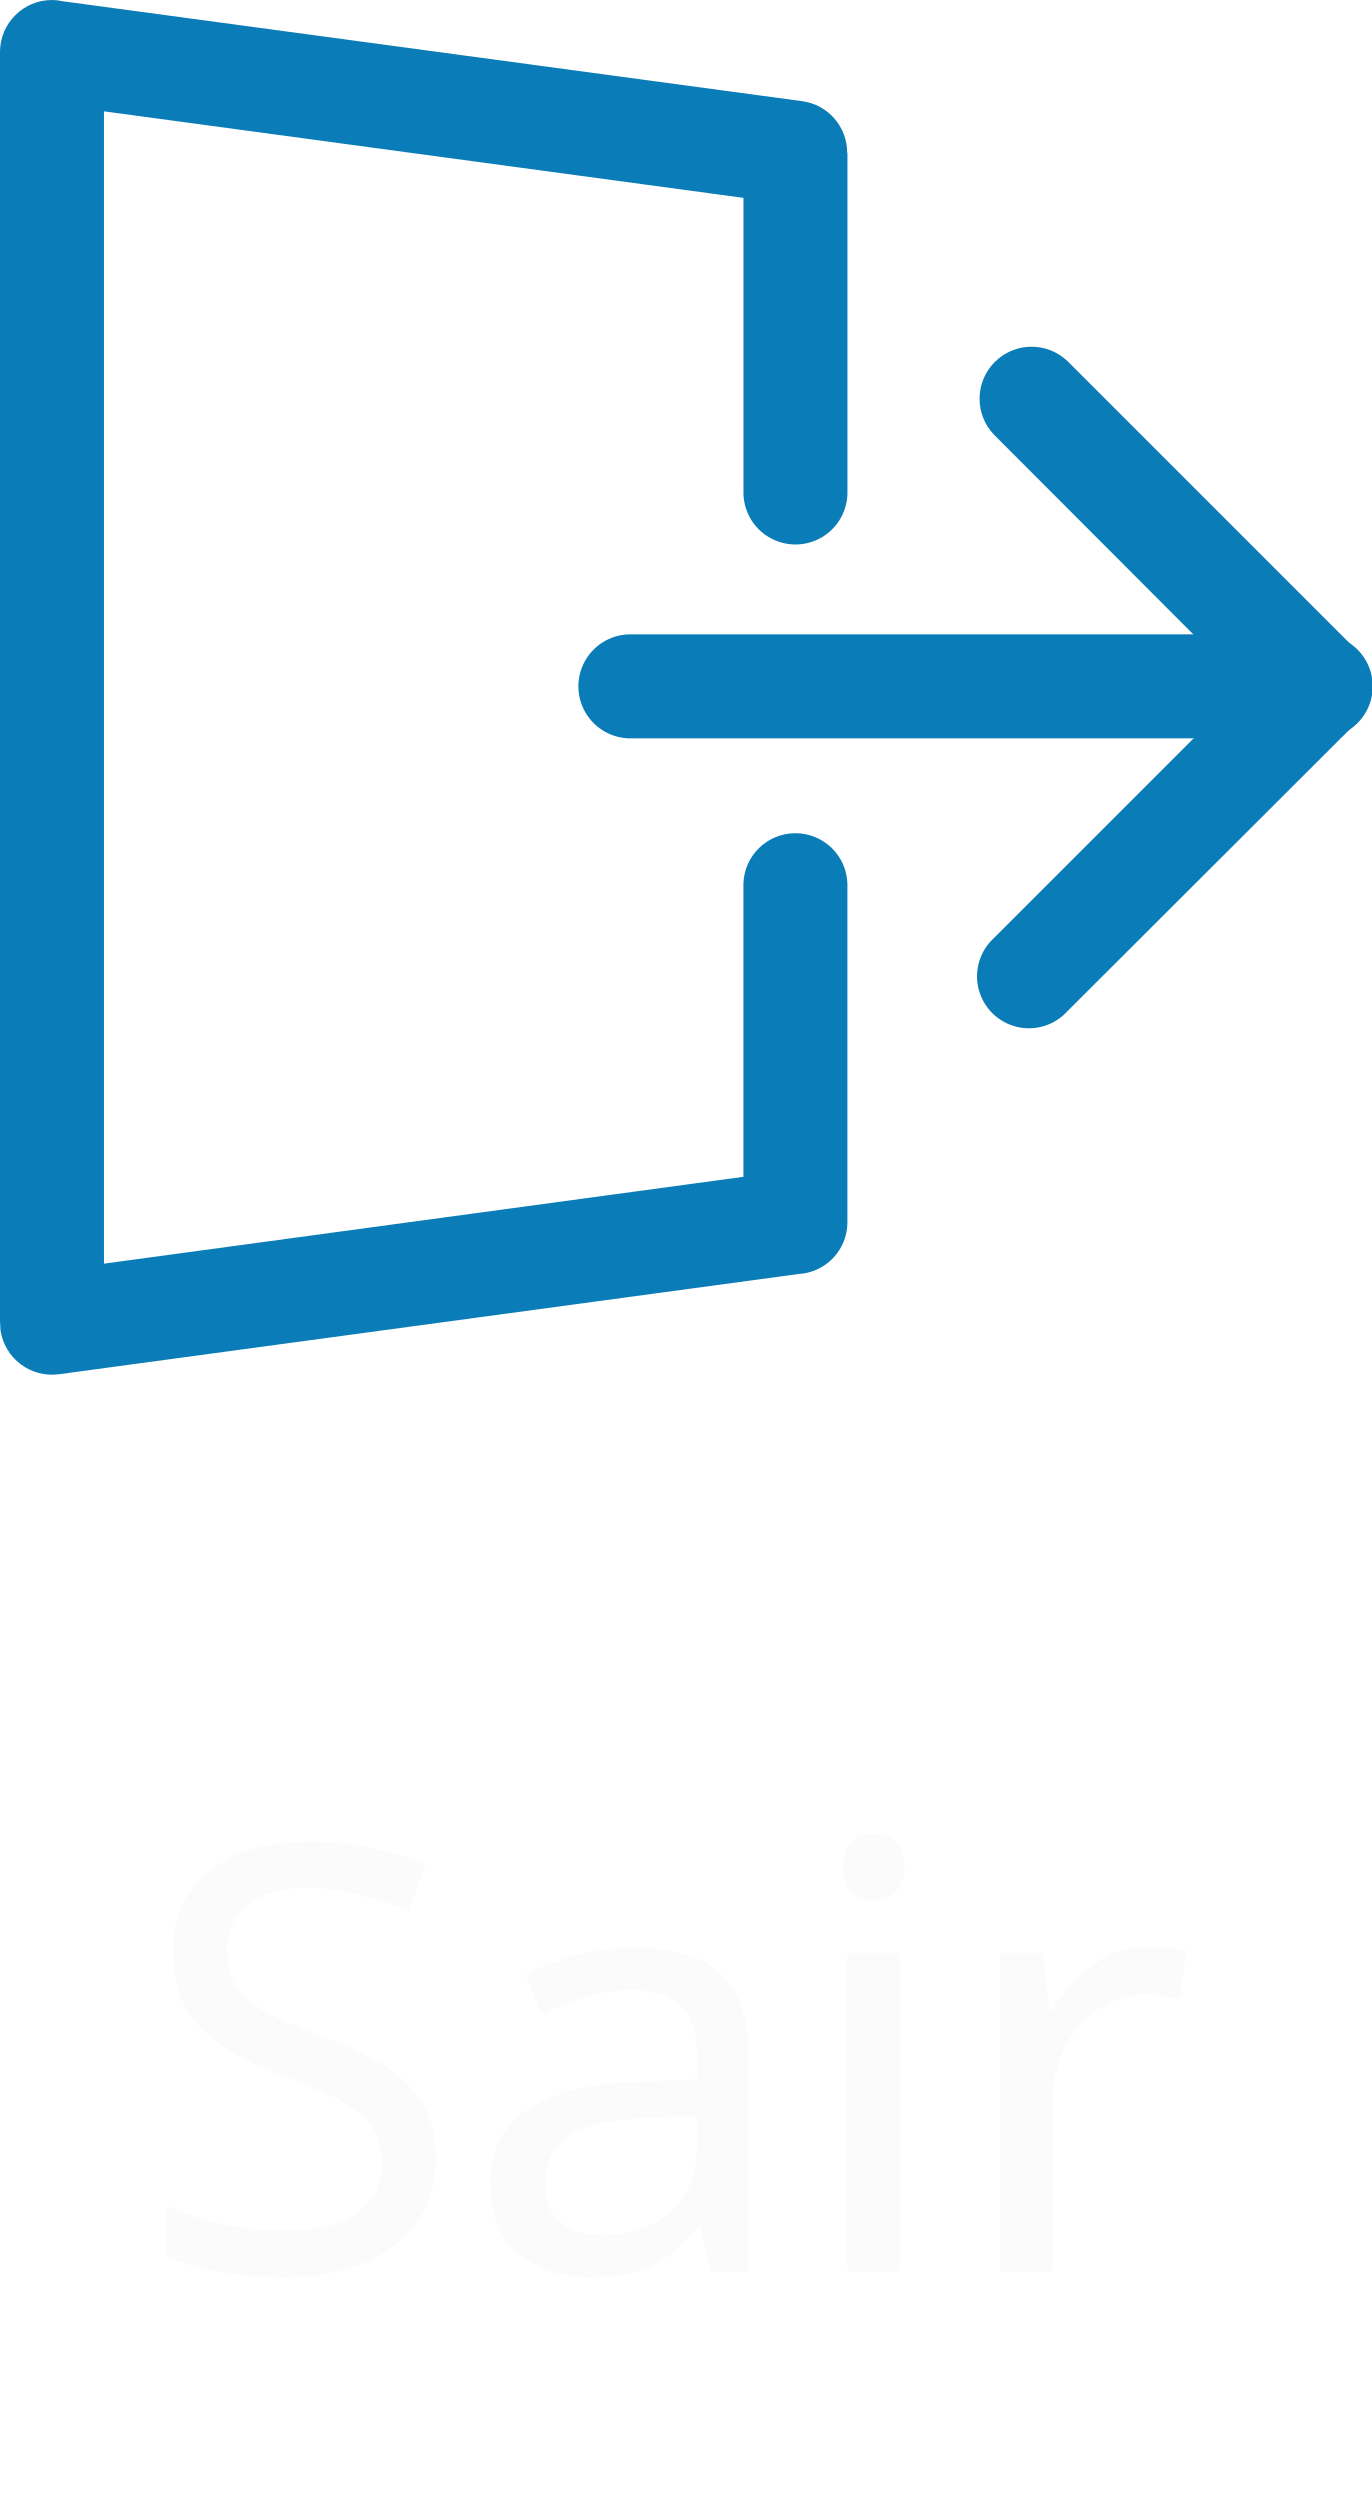
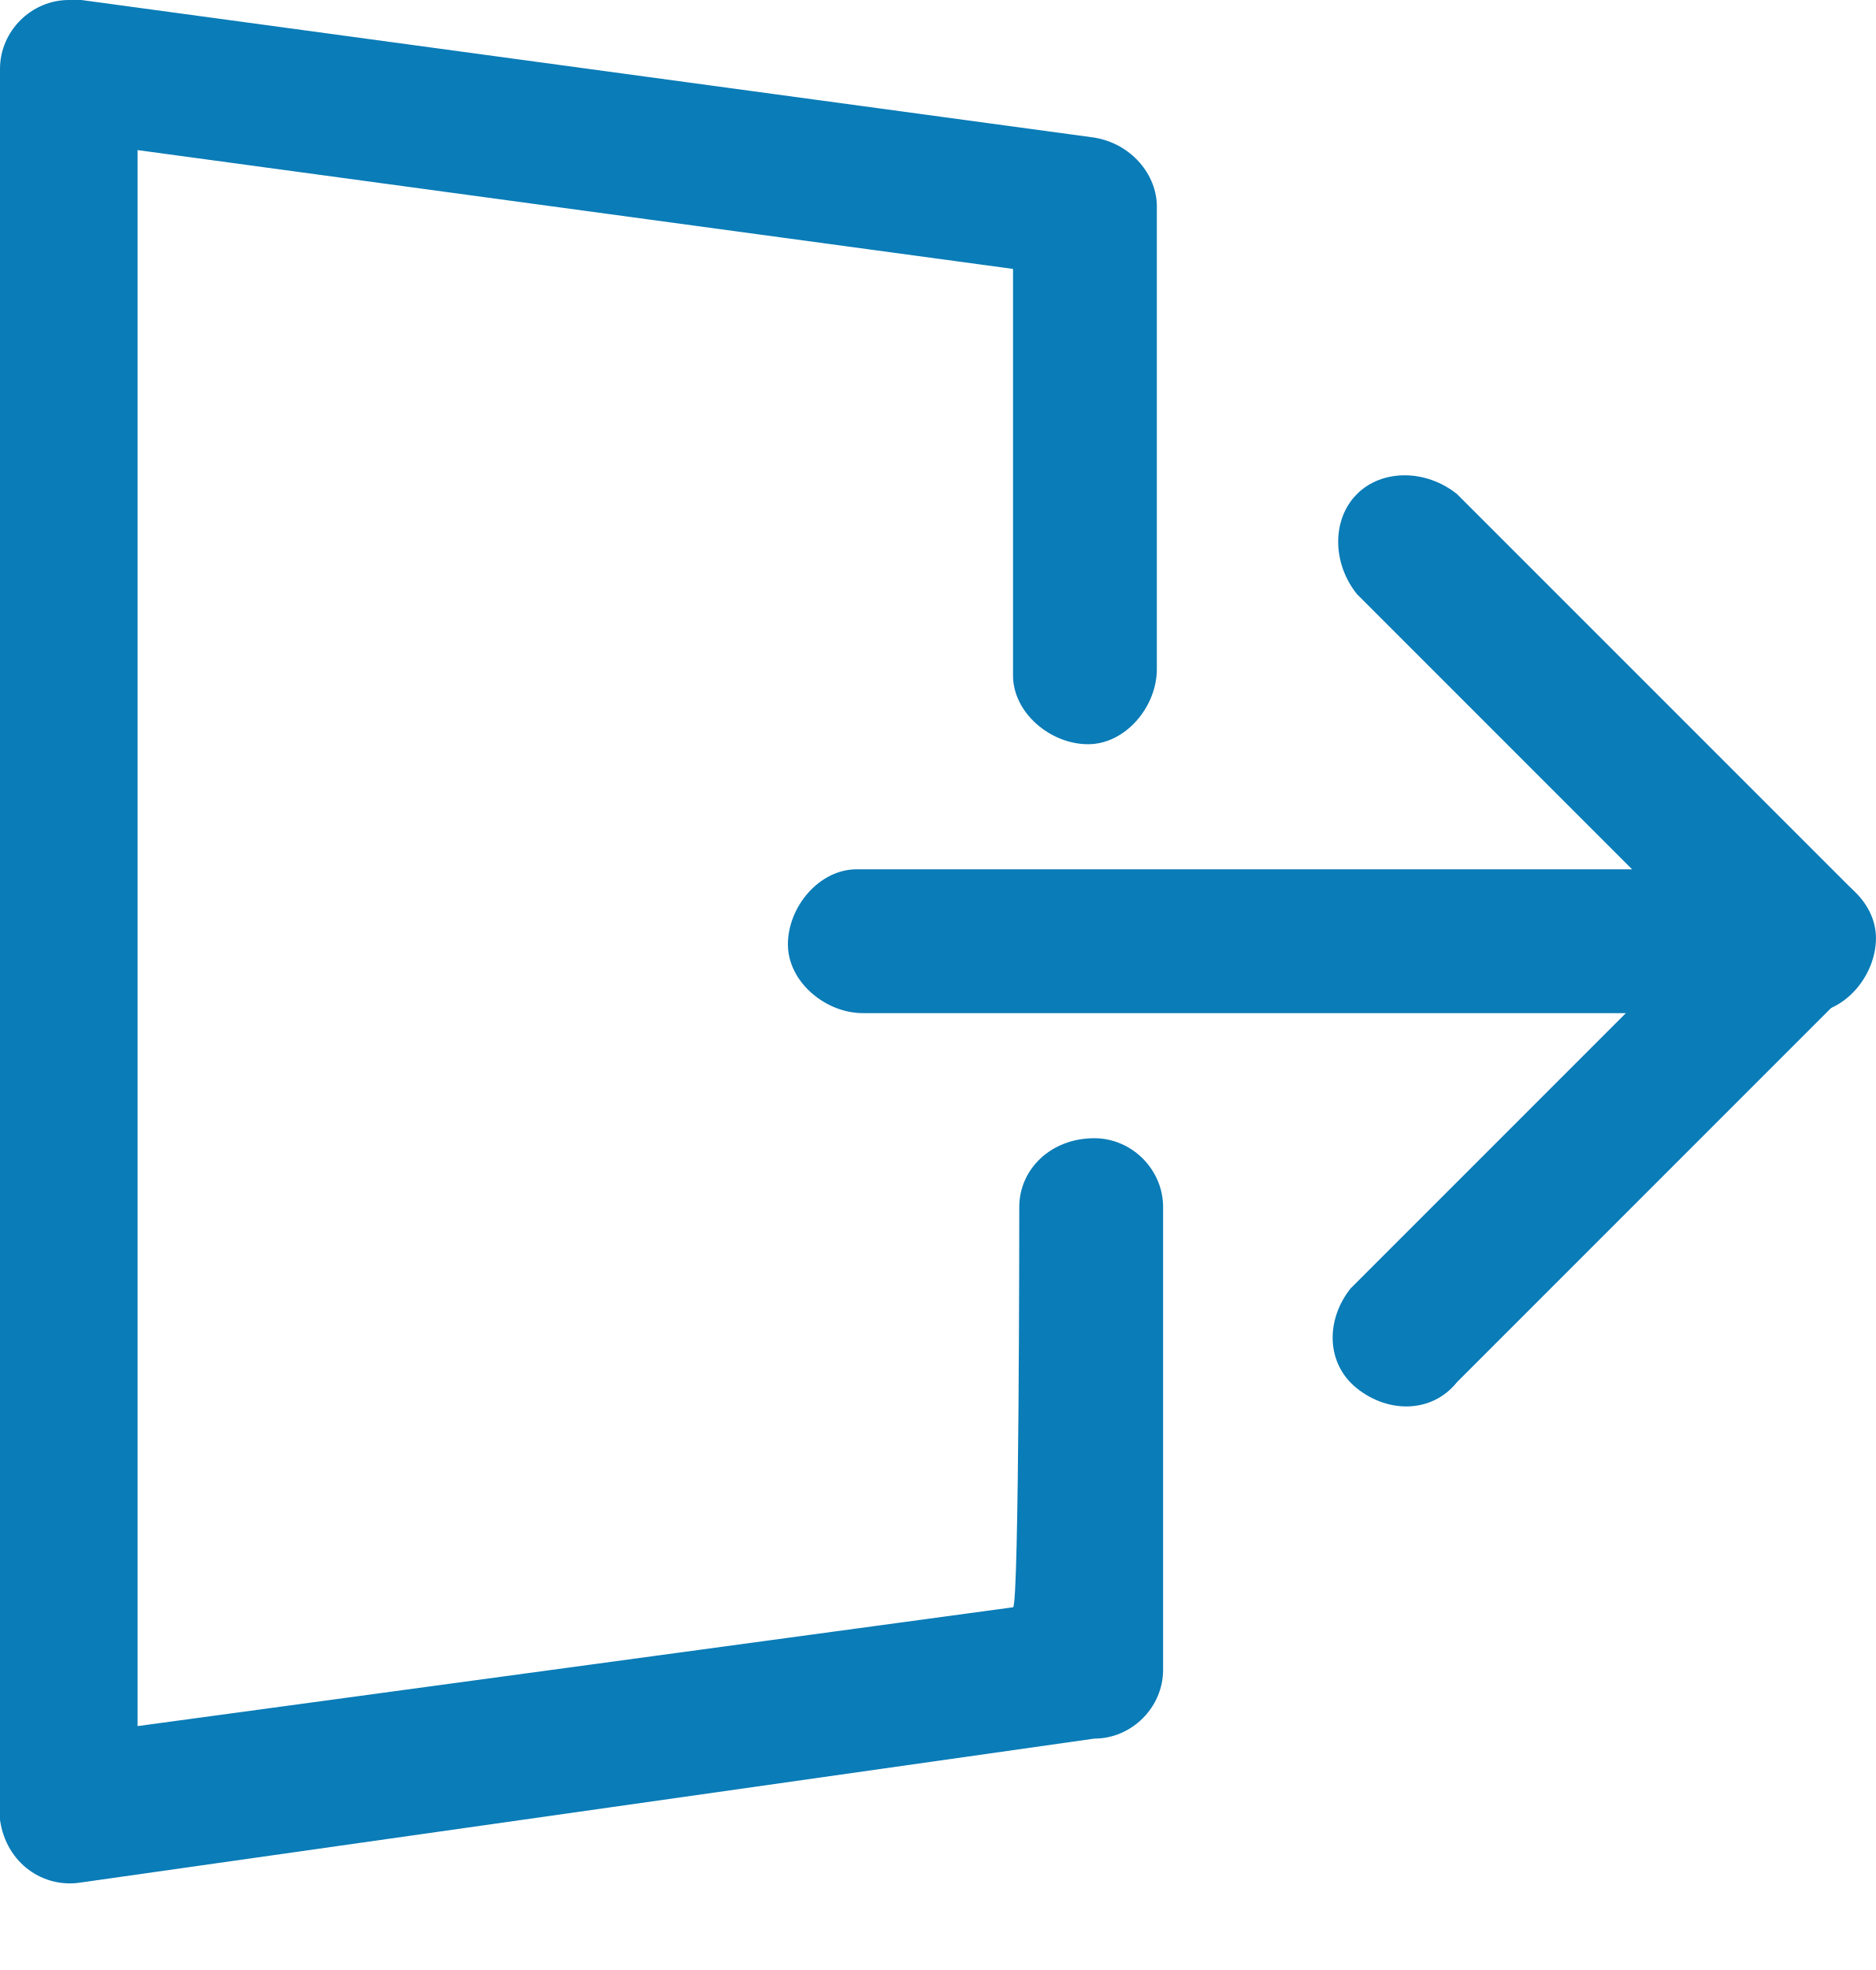
- <svg xmlns="http://www.w3.org/2000/svg" id="Componente_72_9" width="30" height="54.697" viewBox="0 0 30 54.697">
-   <defs>
-     <style>
-             .cls-2{fill:#0a7cb7}
-         </style>
-   </defs>
+ <svg xmlns="http://www.w3.org/2000/svg" version="1.1" id="Componente_72_9" x="0px" y="0px" viewBox="0 0 30 31.5" style="enable-background:new 0 0 30 31.5;" xml:space="preserve">
+   <style type="text/css">
+ 	.st0{fill-rule:evenodd;clip-rule:evenodd;fill:#0A7CB7;}
+ 	.st1{fill:#0A7CB7;}
+ </style>
  <g id="Camada_x0020_1">
-     <path id="Caminho_59" fill="#0a7cb7" fill-rule="evenodd" d="M16.265 19.334a1.138 1.138 0 0 1 2.275 0v7.408a1.133 1.133 0 0 1-1.071 1.132L1.287 30.067A1.137 1.137 0 0 1 .011 29.1a1.507 1.507 0 0 1-.006-.155H0V1.138A1.139 1.139 0 0 1 1.138 0a1.123 1.123 0 0 1 .239.028l16.176 2.186a1.136 1.136 0 0 1 .982 1.127h.006v7.4a1.138 1.138 0 1 1-2.275 0V4.329L2.275 2.436v25.211l13.99-1.9v-6.413z" />
-     <path id="Caminho_60" d="M24 27.285a1.138 1.138 0 1 1 0-2.275h15.036a1.138 1.138 0 1 1 0 2.275H24z" class="cls-2" transform="translate(-10.174 -11.131)" />
-     <path id="Caminho_61" d="M38.923 15.582a1.138 1.138 0 0 1 1.609-1.609l6.31 6.31a1.139 1.139 0 0 1 0 1.609l-6.31 6.3a1.136 1.136 0 1 1-1.609-1.6l5.5-5.5z" class="cls-2" transform="translate(-17.175 -6.071)" />
+     <path id="Caminho_59" class="st0" d="M16.3,19.3c0-0.6,0.5-1.1,1.2-1.1c0.6,0,1.1,0.5,1.1,1.1v7.4c0,0.6-0.5,1.1-1.1,1.1L1.3,30.1   c-0.6,0.1-1.2-0.3-1.3-1C0,29,0,29,0,28.9h0V1.1C0,0.5,0.5,0,1.1,0c0.1,0,0.2,0,0.2,0l16.2,2.2c0.6,0.1,1,0.6,1,1.1h0v7.4   c0,0.6-0.5,1.2-1.1,1.2s-1.2-0.5-1.2-1.1c0,0,0,0,0-0.1V4.3l-14-1.9v25.2l14-1.9C16.3,25.7,16.3,19.3,16.3,19.3z" />
+     <path id="Caminho_60" class="st1" d="M13.8,16.2c-0.6,0-1.2-0.5-1.2-1.1s0.5-1.2,1.1-1.2c0,0,0,0,0.1,0h15c0.6,0,1.2,0.5,1.2,1.1   c0,0.6-0.5,1.2-1.1,1.2c0,0,0,0-0.1,0H13.8z" />
+     <path id="Caminho_61" class="st1" d="M21.7,9.5c-0.4-0.5-0.4-1.2,0-1.6c0.4-0.4,1.1-0.4,1.6,0l6.3,6.3c0.4,0.4,0.4,1.2,0,1.6   l-6.3,6.3c-0.4,0.5-1.1,0.5-1.6,0.1s-0.5-1.1-0.1-1.6c0,0,0.1-0.1,0.1-0.1l5.5-5.5L21.7,9.5z" />
  </g>
-   <text id="Sair" fill="#fbfbfb" font-family="Poppins-Light, Poppins" font-size="13px" font-weight="300" transform="translate(3 49.697)">
-     <tspan x="0" y="0">Sair</tspan>
-   </text>
</svg>
